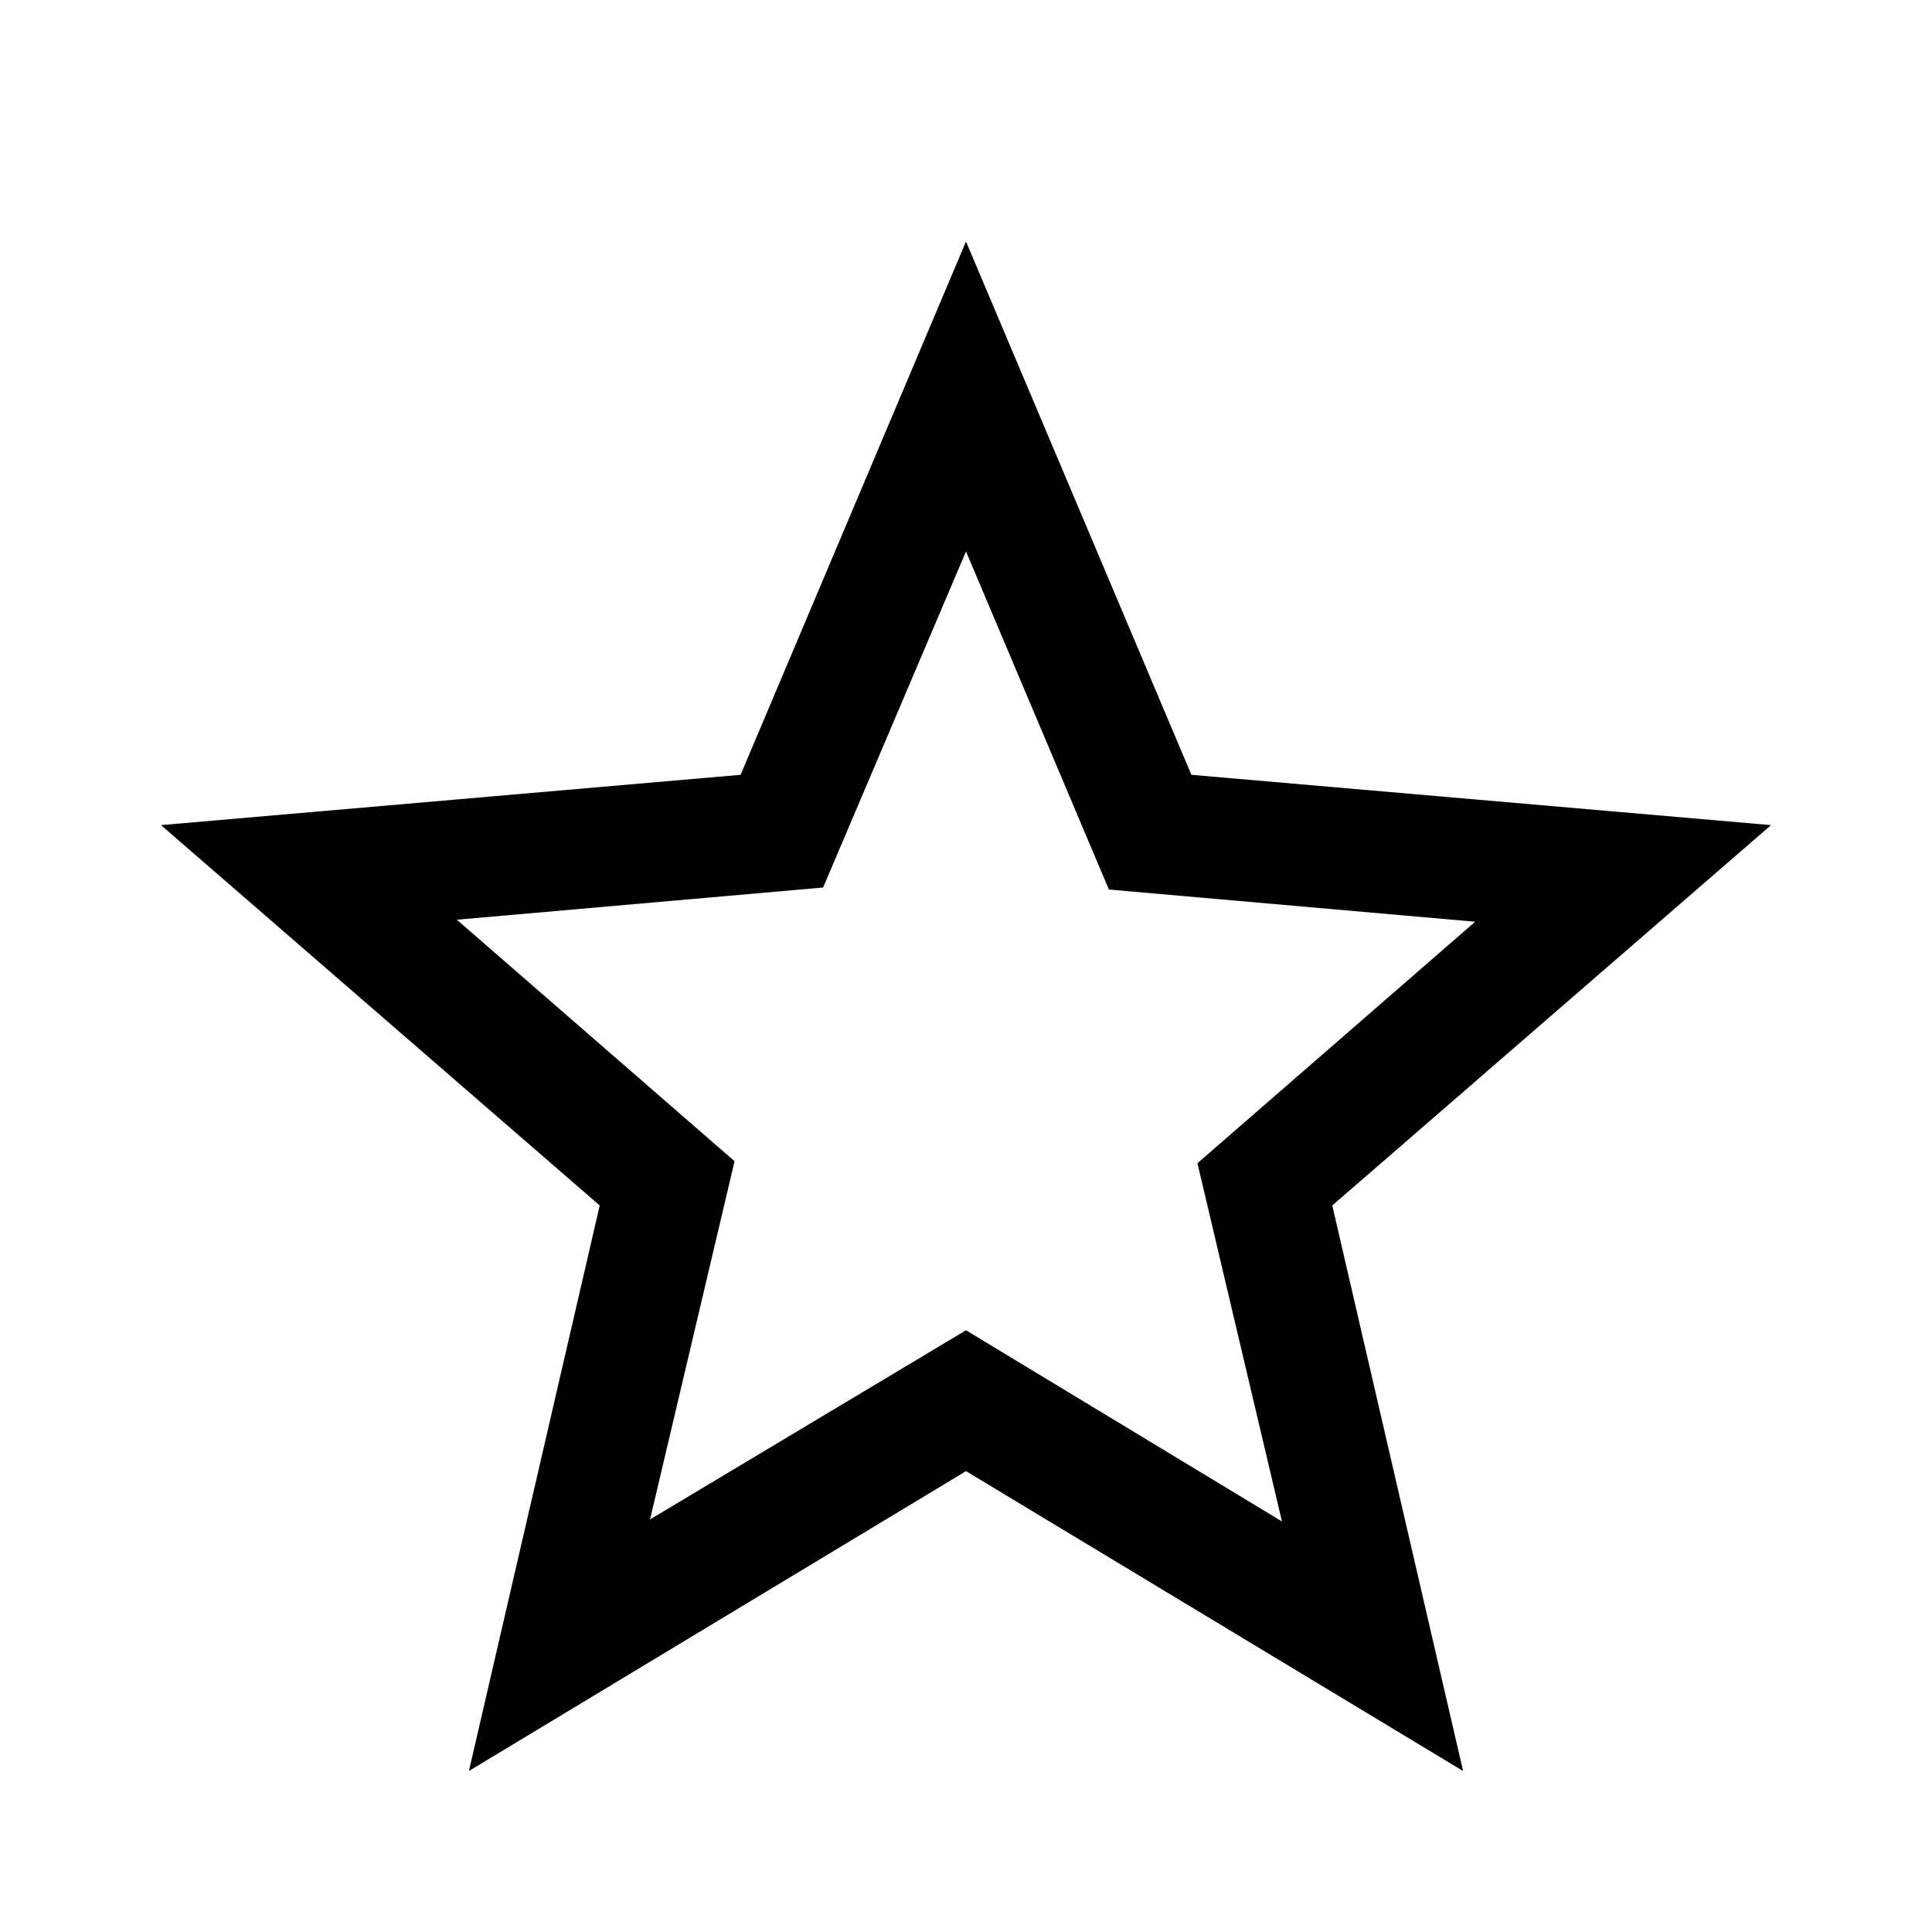
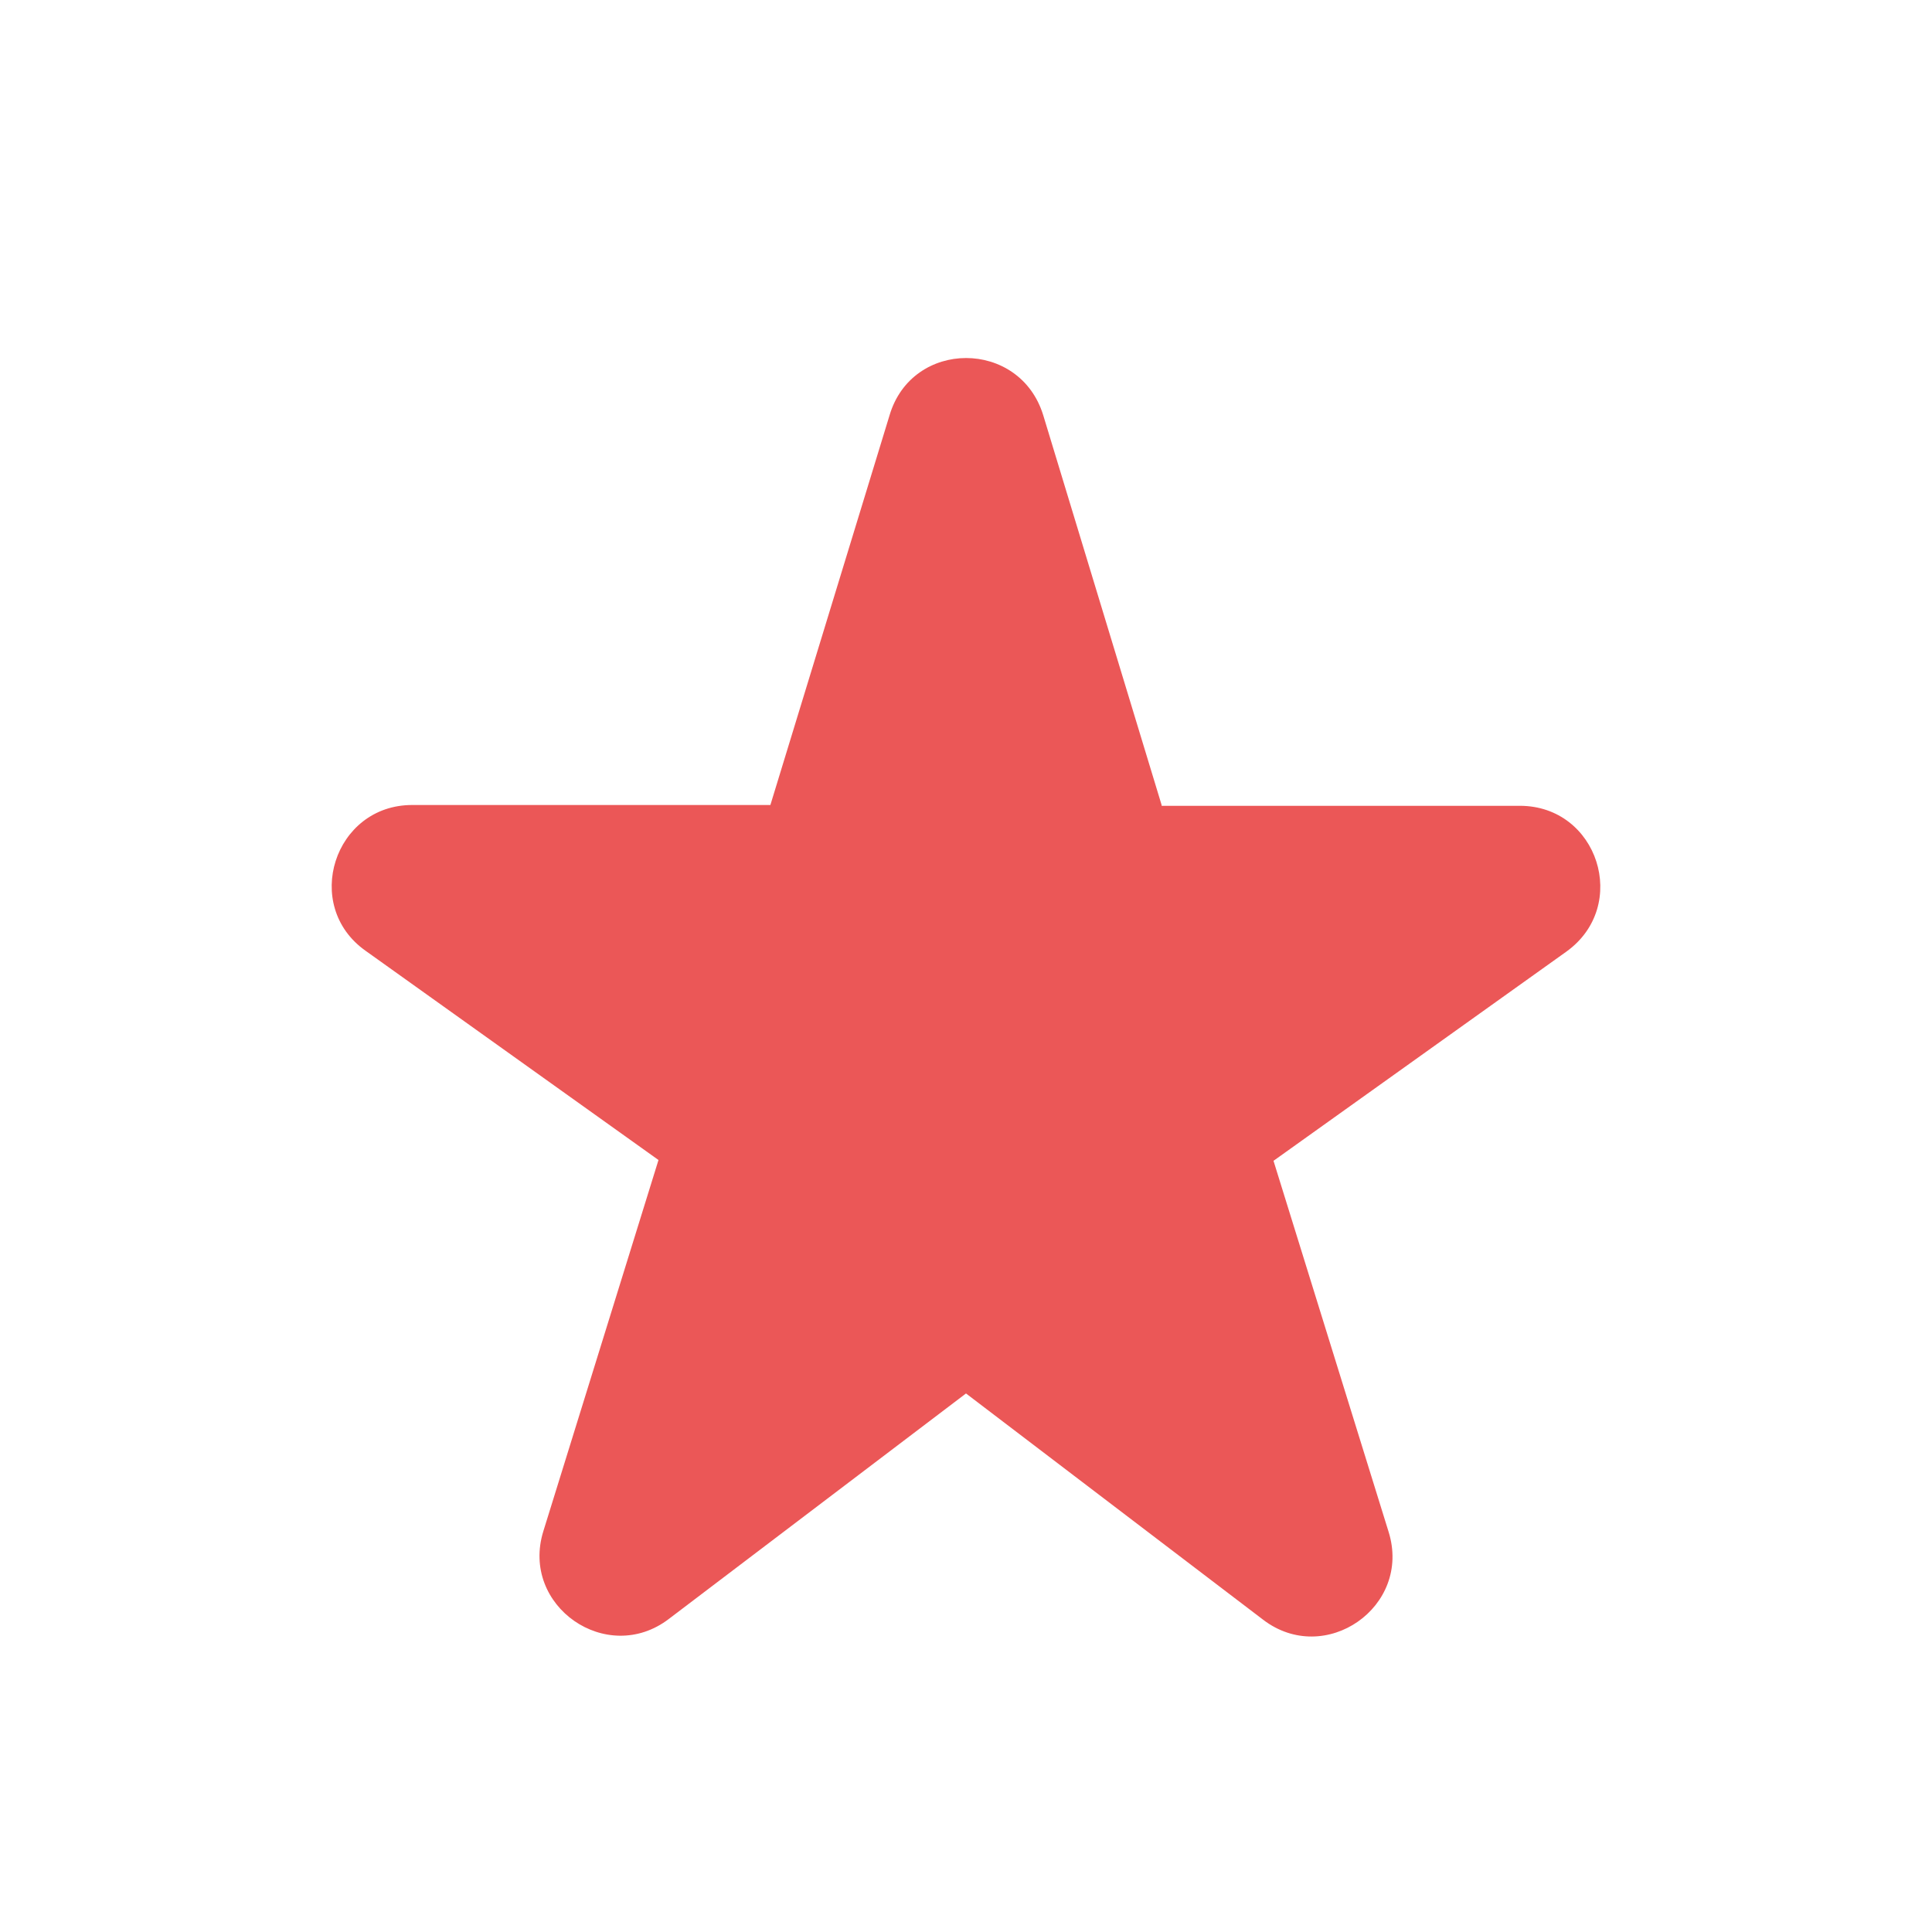
- <svg xmlns="http://www.w3.org/2000/svg" height="48" viewBox="0 96 960 960" width="48">
-   <path d="m323 851 157-94 157 95-42-178 138-120-182-16-71-168-71 167-182 16 138 120-42 178Zm-90 125 65-281L80 506l288-25 112-265 112 265 288 25-218 189 65 281-247-149-247 149Zm247-355Z" />
+ <svg xmlns="http://www.w3.org/2000/svg" enable-background="new 0 0 24 24" height="24px" viewBox="0 0 24 24" width="24px" fill="#EB5757">
+   <g>
+     <rect fill="none" height="24" width="24" />
+     <path d="M14.43,10l-1.47-4.84c-0.29-0.95-1.63-0.95-1.91,0L9.57,10H5.12c-0.97,0-1.37,1.25-0.58,1.81l3.64,2.6l-1.43,4.61 c-0.29,0.93,0.79,1.68,1.56,1.09L12,17.31l3.69,2.81c0.77,0.59,1.85-0.16,1.56-1.09l-1.43-4.61l3.64-2.6 c0.79-0.57,0.39-1.81-0.58-1.81H14.43z" />
+   </g>
</svg>
